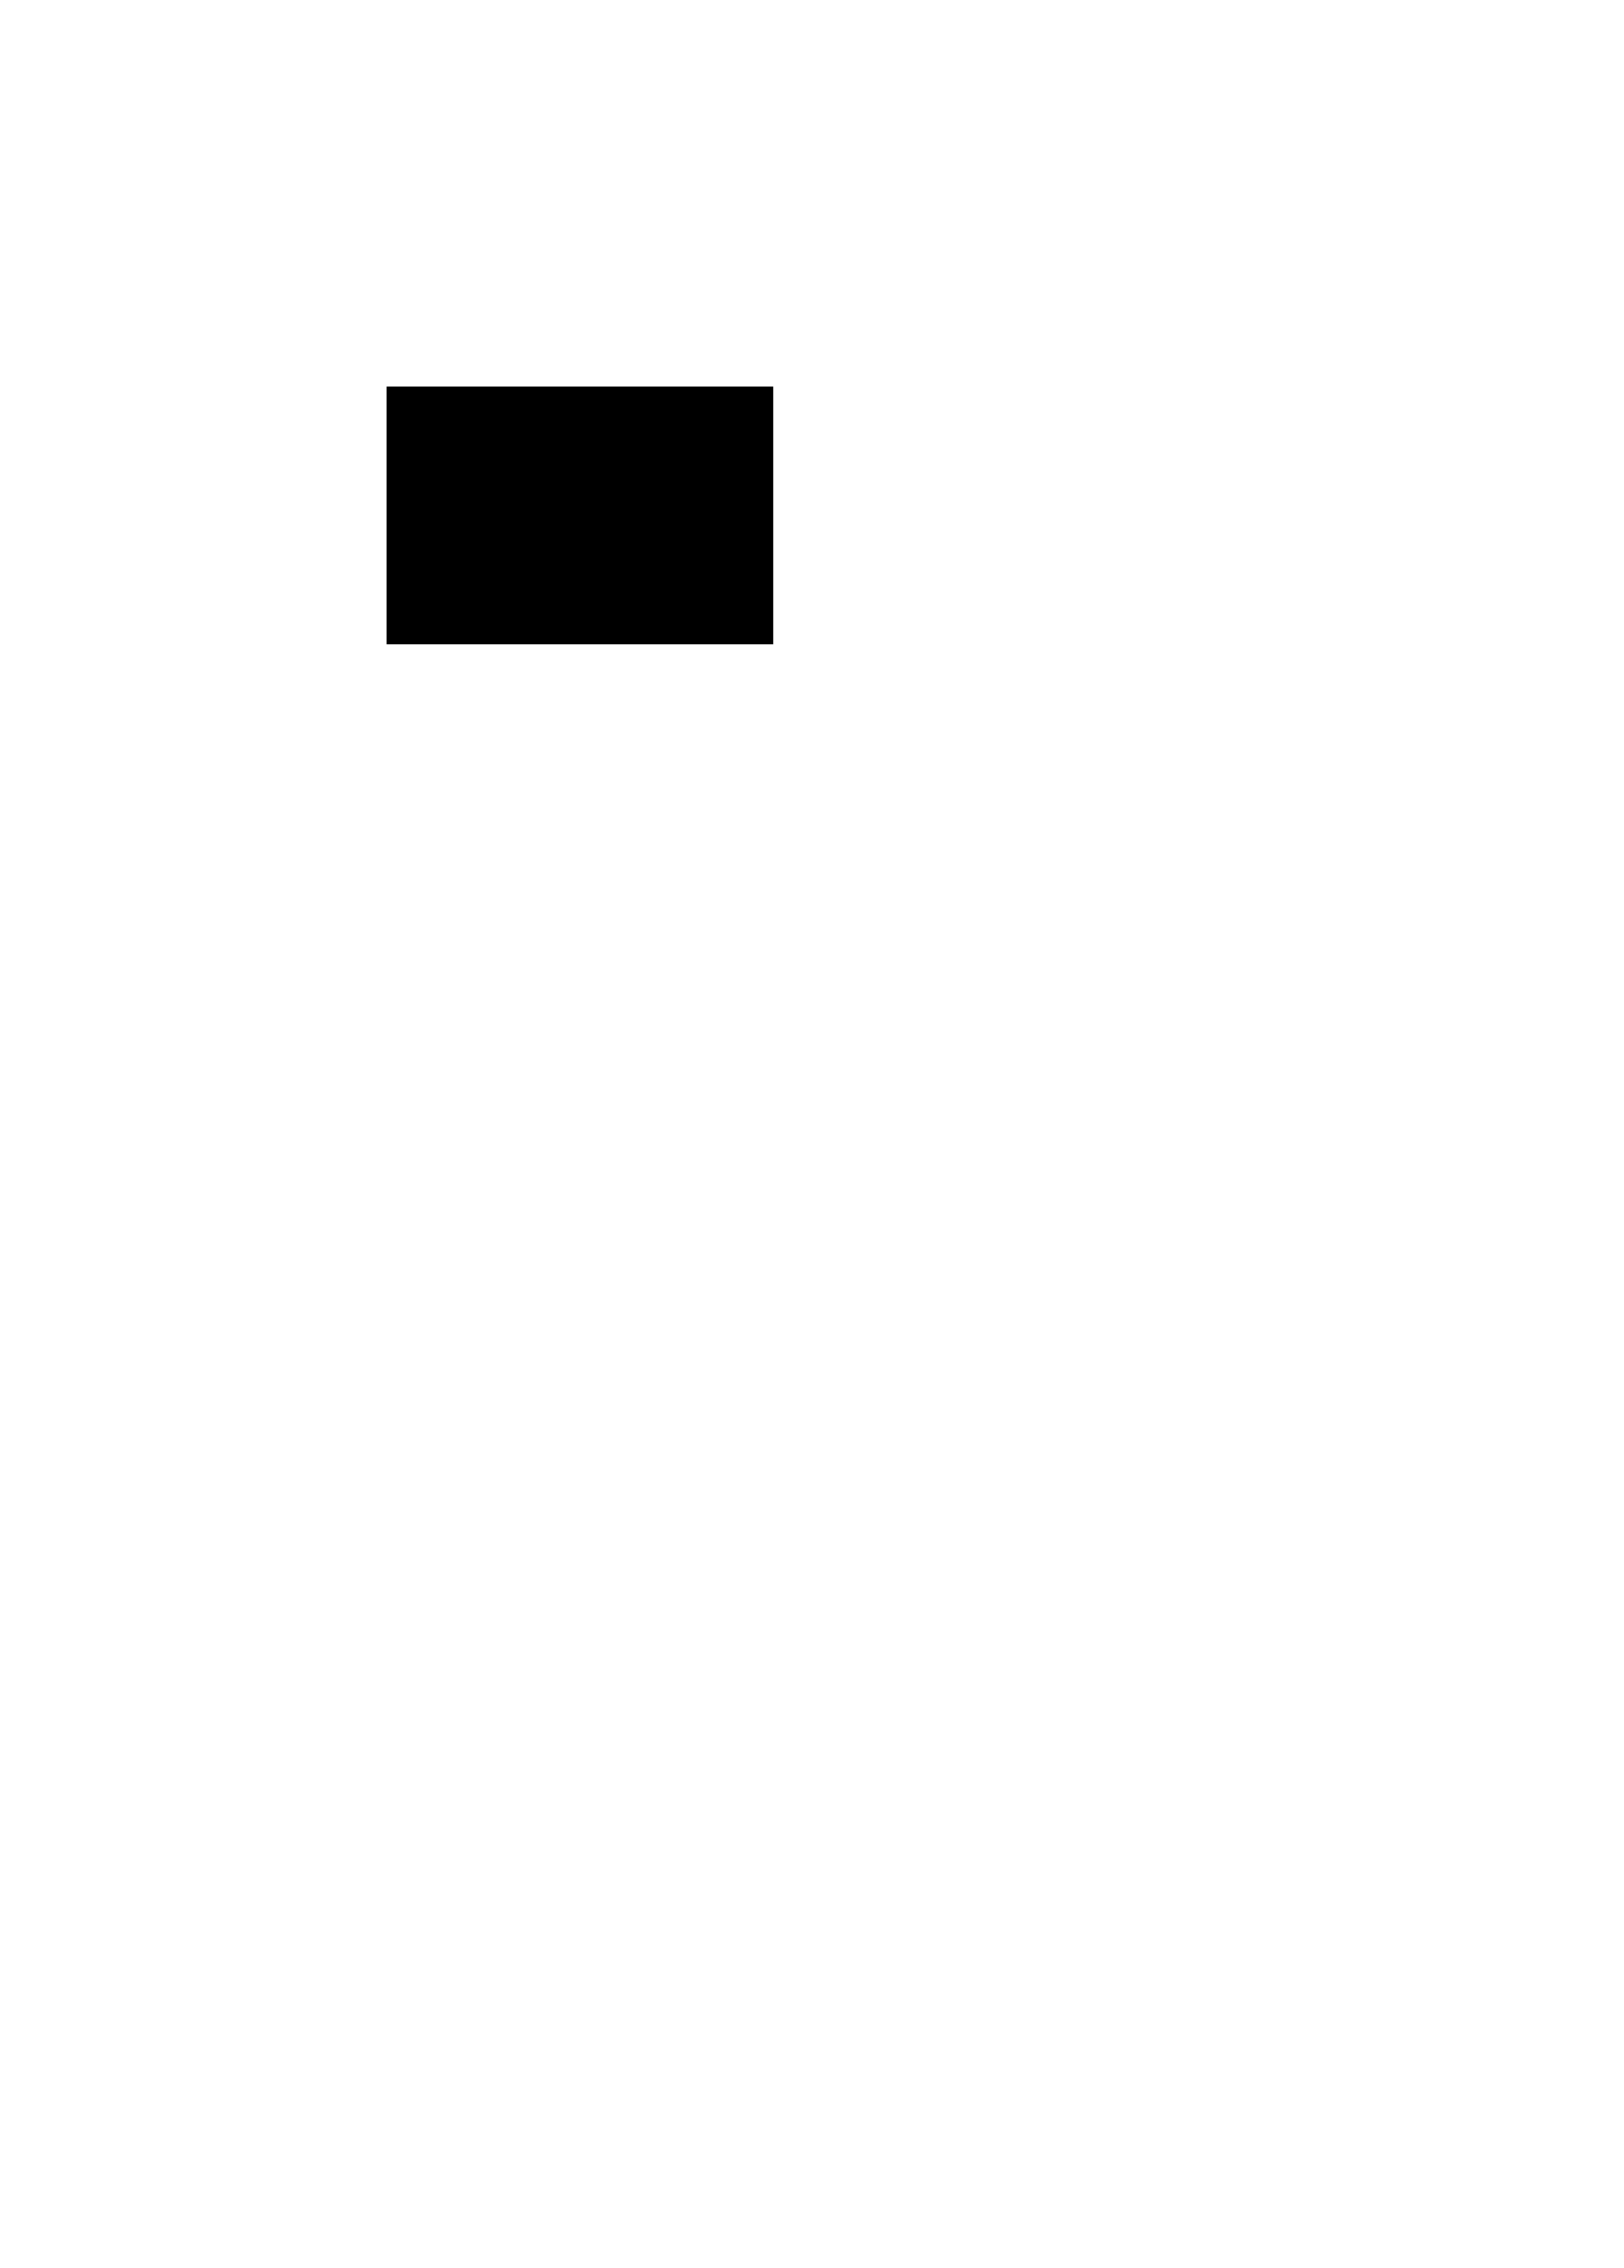
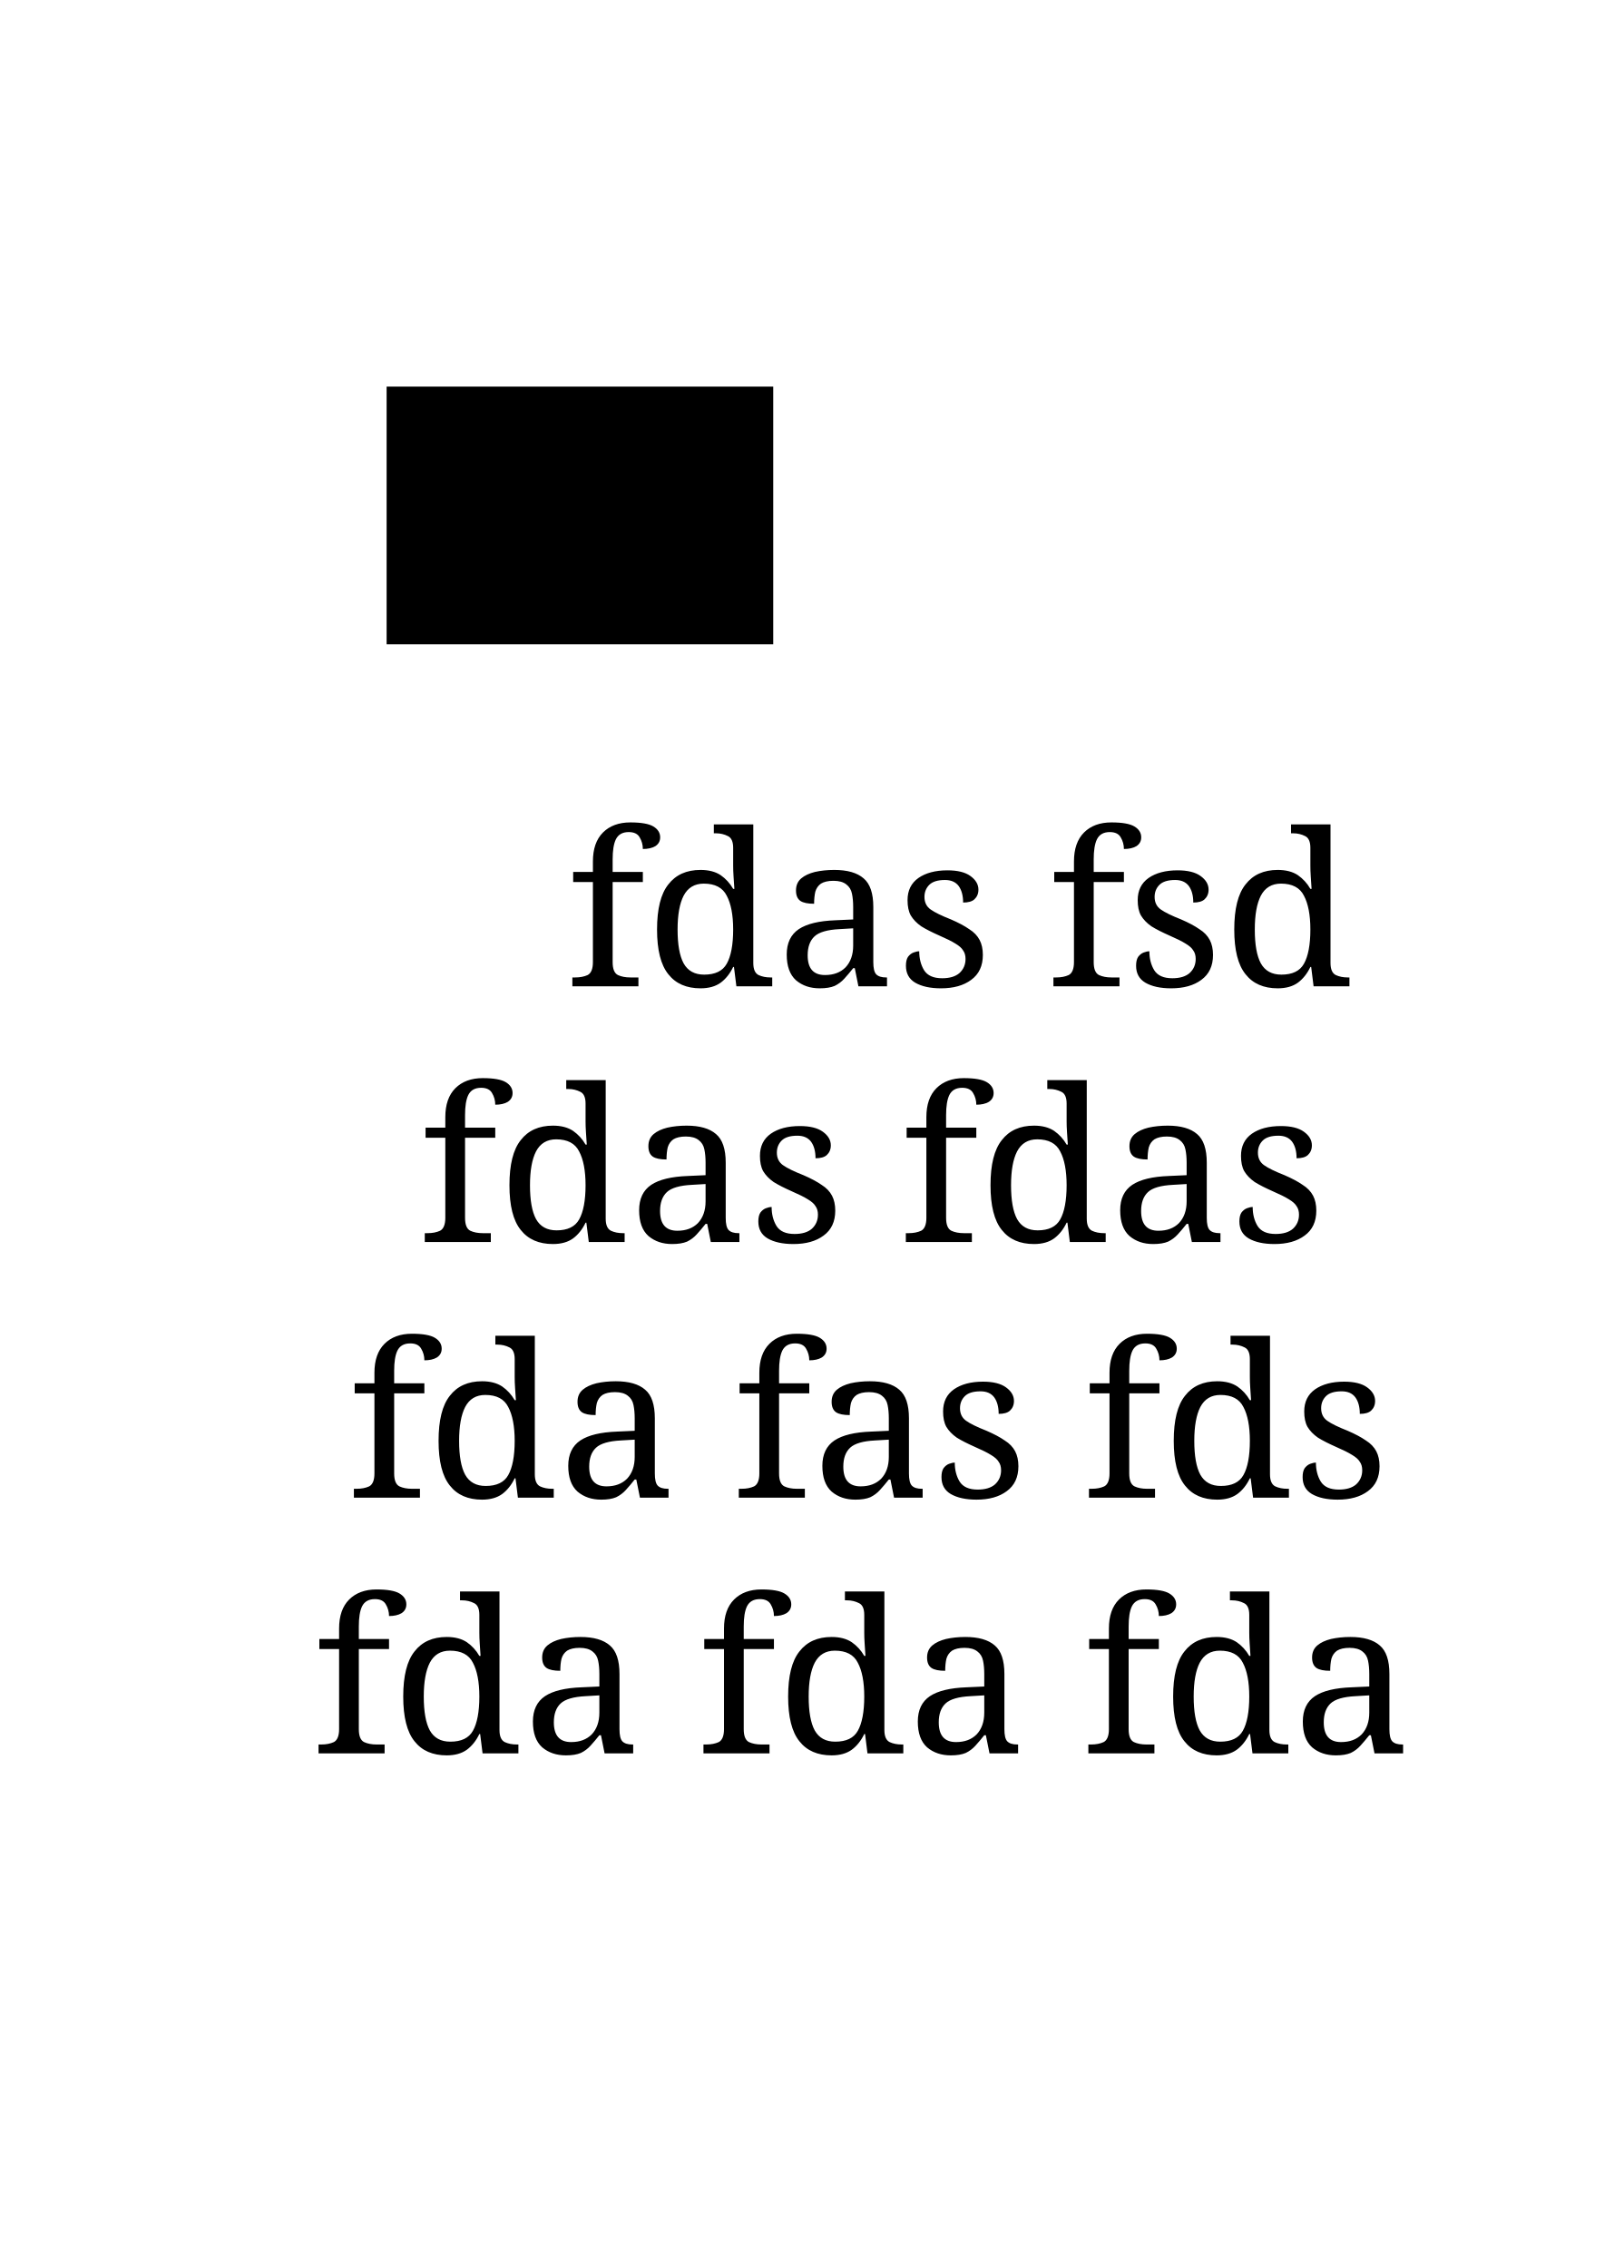
<svg xmlns="http://www.w3.org/2000/svg" width="63mm" height="88mm" viewBox="0 0 63 88">
  <g class="layer">
    <rect fill="#000000" height="10" id="svg_9" stroke="#000000" stroke-width="0" width="15" x="15" y="15" />
+     <text data-svgedit-line-height="9.92" data-svgedit-multiline="true" data-svgedit-raw-text="fdas fsd fdas fdas  fda fas fds fda fda fda d" data-svgedit-shape-inside-ref="#svg_1" data-svgedit-text-overflow="true" data-svgedit-wrap-height="40" data-svgedit-wrap-width="40" fill="#000000" font-family="serif" font-size="8.27" id="svg_4" stroke="#000000" stroke-width="0" style="cursor: text;" text-align="right" text-anchor="start" x="10" xml:space="preserve" y="38.27">
+       <tspan x="21.99" y="38.27">fdas fsd</tspan>
+       <tspan x="16.26" y="48.19">fdas fdas</tspan>
+       <tspan x="13.51" y="58.11">fda fas fds</tspan>
+       <tspan x="12.14" y="68.03">fda fda fda</tspan>
+     </text>
  </g>
  <defs>
    <rect data-svgedit-frame-for="shape-inside" data-svgedit-text-frame="true" fill="none" height="28.73" id="svg_2" opacity="0.5" width="28.29" x="12.89" y="43.35" />
    <rect data-svgedit-frame-for="shape-inside" data-svgedit-text-frame="true" fill="none" height="122" id="svg_6" opacity="0.5" width="135" x="-34" y="-27" />
    <rect data-svgedit-frame-for="shape-inside" data-svgedit-text-frame="true" fill="none" height="30.14" id="svg_8" opacity="0.5" width="24.89" x="9.94" y="9.3" />
    <rect data-svgedit-frame-for="shape-inside" data-svgedit-text-frame="true" fill="none" height="30" id="svg_12" opacity="0.5" width="30" x="10" y="40" />
    <rect data-svgedit-frame-for="shape-inside" data-svgedit-text-frame="true" fill="none" height="120" id="svg_14" opacity="0.5" width="240" x="20" y="60" />
    <rect data-svgedit-frame-for="shape-inside" data-svgedit-text-frame="true" fill="none" height="20" id="svg_18" opacity="0.5" stroke-width="0" width="30" x="0" y="40" />
    <rect data-svgedit-frame-for="shape-inside" data-svgedit-text-frame="true" fill="none" height="120" id="svg_20" opacity="0.5" stroke-width="0" width="240" x="10" y="50" />
    <rect data-svgedit-frame-for="shape-inside" data-svgedit-text-frame="true" fill="none" height="100" id="svg_22" opacity="0.5" stroke-width="0" width="90" x="-20" y="-10" />
    <rect data-svgedit-frame-for="shape-inside" data-svgedit-text-frame="true" fill="none" height="40" id="svg_25" opacity="0.5" stroke-width="0" width="50" x="10" y="10" />
    <rect data-svgedit-frame-for="shape-inside" data-svgedit-text-frame="true" fill="none" height="120" id="svg_27" opacity="0.5" stroke-width="0" width="20" x="20" y="20" />
    <rect data-svgedit-frame-for="shape-inside" data-svgedit-text-frame="true" fill="none" height="120" id="svg_29" opacity="0.5" stroke-width="0" width="240" x="20" y="20" />
    <rect data-svgedit-frame-for="shape-inside" data-svgedit-text-frame="true" fill="none" height="20" id="svg_31" opacity="0.5" stroke-width="0" width="240" x="20" y="10" />
    <rect data-svgedit-frame-for="shape-inside" data-svgedit-text-frame="true" fill="none" height="20" id="svg_33" opacity="0.5" stroke-width="0" width="20" x="10" y="10" />
    <rect data-svgedit-frame-for="shape-inside" data-svgedit-text-frame="true" fill="none" height="10" id="svg_35" opacity="0.5" stroke-width="0" width="10" x="10" y="10" />
    <rect data-svgedit-frame-for="shape-inside" data-svgedit-text-frame="true" fill="none" height="120" id="svg_37" opacity="0.5" stroke-width="0" width="240" x="20" y="10" />
    <rect data-svgedit-frame-for="shape-inside" data-svgedit-text-frame="true" fill="none" height="30" id="svg_3" opacity="0.5" stroke-width="0" width="50" x="10" y="50" />
    <rect data-svgedit-frame-for="shape-inside" data-svgedit-text-frame="true" fill="none" height="120" id="svg_7" opacity="0.5" width="20" x="-10" y="50" />
    <rect data-svgedit-frame-for="shape-inside" data-svgedit-text-frame="true" fill="none" height="30" id="svg_10" opacity="0.5" stroke-width="0" width="50" x="10" y="50" />
    <rect data-svgedit-frame-for="shape-inside" data-svgedit-text-frame="true" fill="none" height="120" id="svg_13" opacity="0.5" stroke-width="0" width="240" x="20" y="60" />
    <rect data-svgedit-frame-for="shape-inside" data-svgedit-text-frame="true" fill="none" height="120" id="svg_16" opacity="0.5" stroke-width="0" width="240" x="20" y="50" />
    <rect data-svgedit-frame-for="shape-inside" data-svgedit-text-frame="true" fill="none" height="120" id="svg_19" opacity="0.5" stroke-width="0" width="240" x="30" y="20" />
    <rect data-svgedit-frame-for="shape-inside" data-svgedit-text-frame="true" fill="none" height="120" id="svg_5" opacity="0.5" stroke-width="0" width="240" x="20" y="60" />
+     <rect data-svgedit-frame-for="shape-inside" data-svgedit-text-frame="true" fill="none" height="40" id="svg_1" opacity="0.5" width="40" x="10" y="30" />
  </defs>
</svg>
